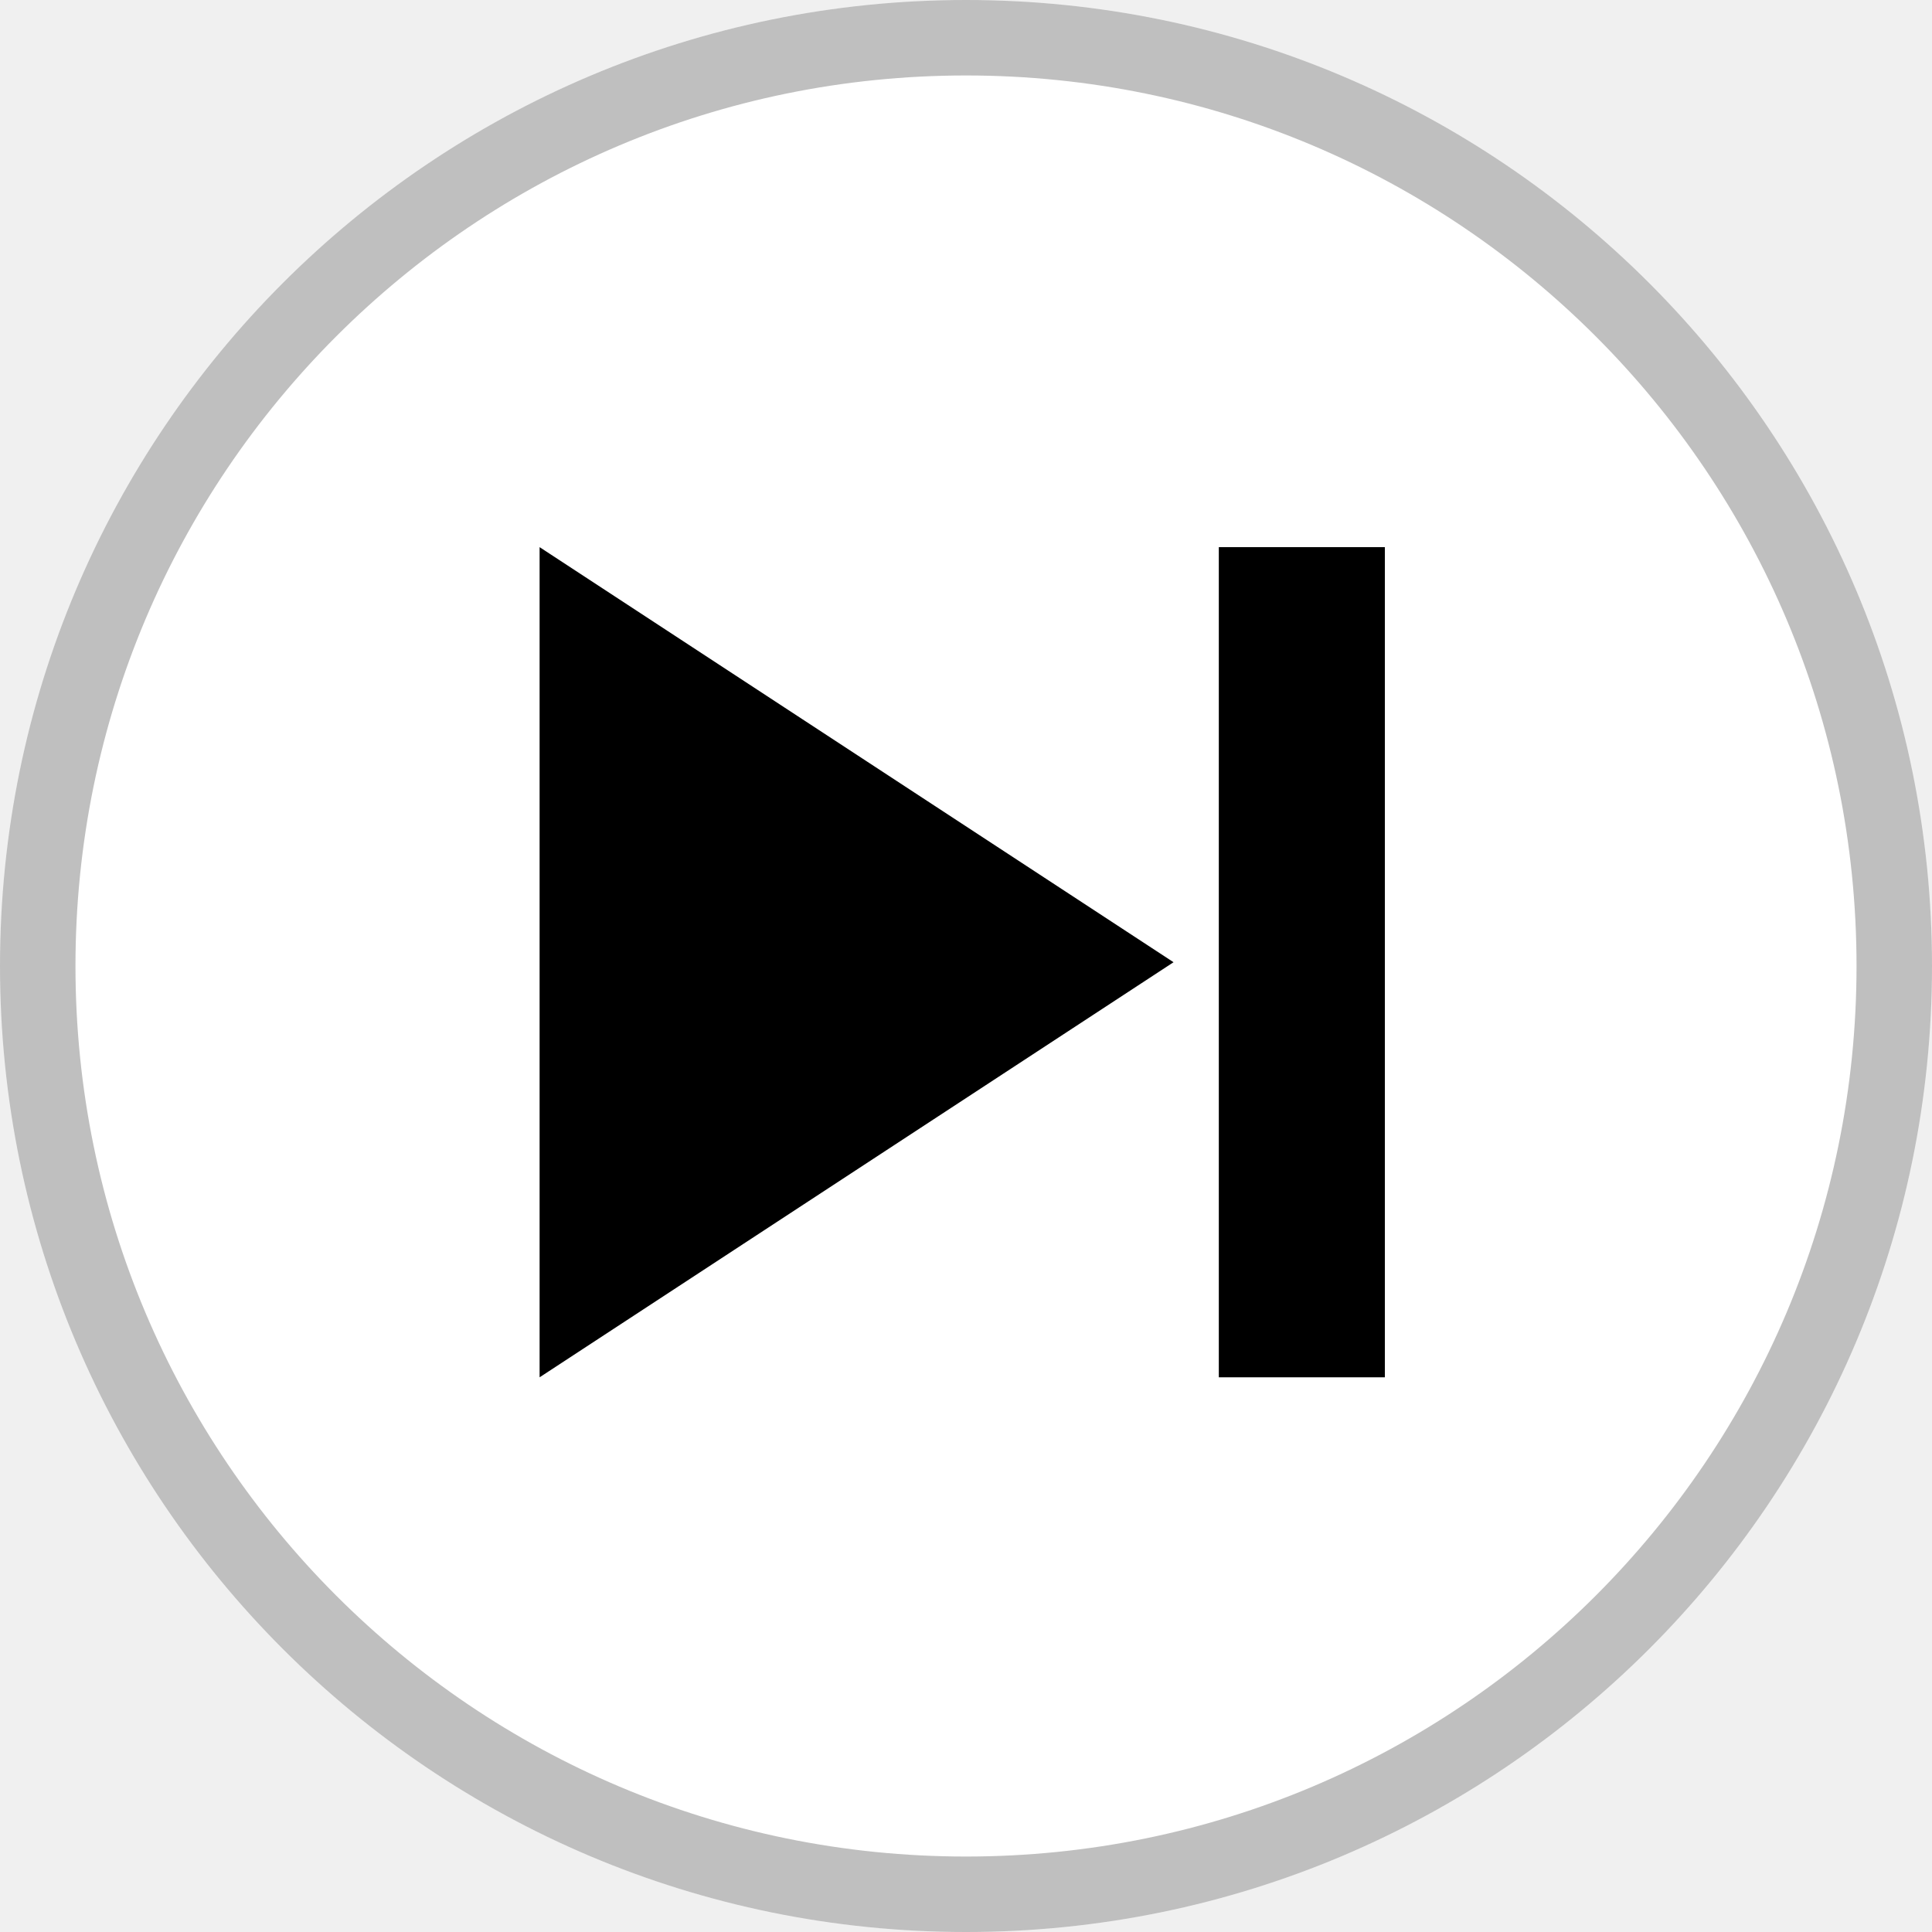
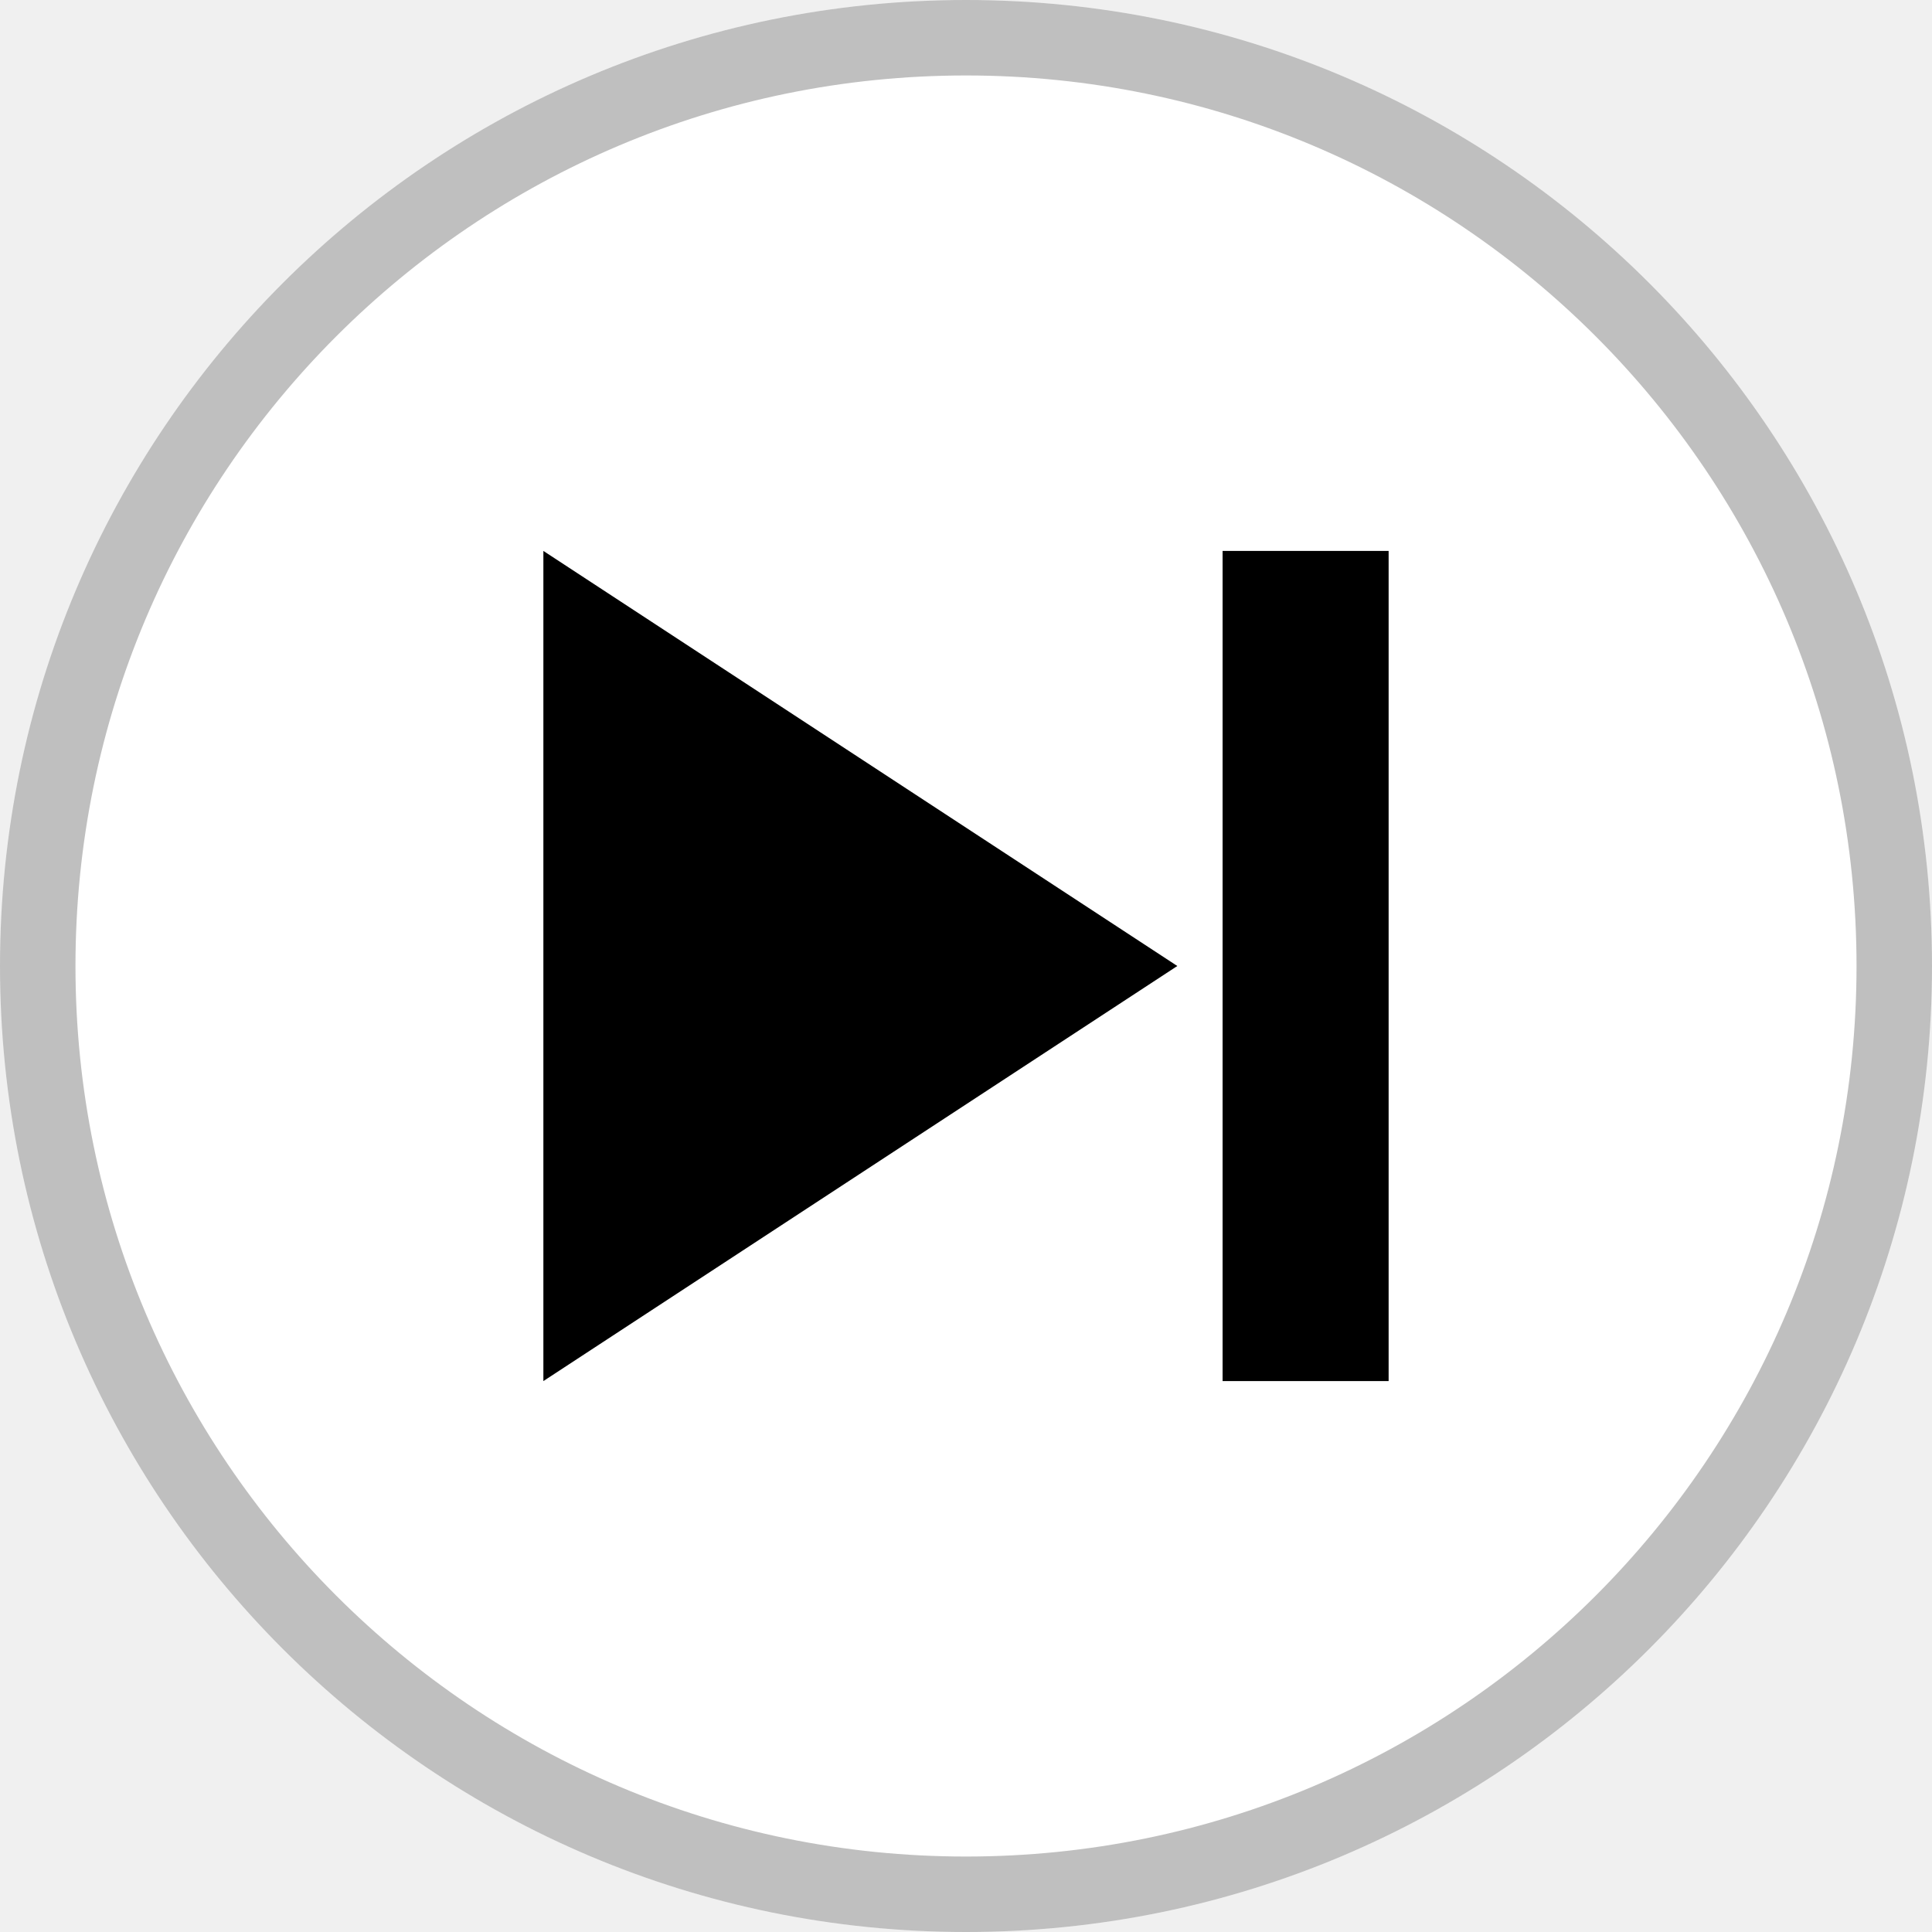
<svg xmlns="http://www.w3.org/2000/svg" xmlns:xlink="http://www.w3.org/1999/xlink" width="256.0px" height="256.0px" viewBox="0 0 256.0 256.0" version="1.1" id="SVGRoot">
  <defs id="defs9">
    <clipPath clipPathUnits="userSpaceOnUse" id="clipPath1867">
      <path style="display:inline;fill:none;fill-opacity:1;stroke:none;stroke-width:6.5;stroke-miterlimit:4;stroke-dasharray:none;stroke-opacity:1" xlink:href="#circle1409" id="path1869" d="M 128,0 A 128,128 0 0 0 0,128 128,128 0 0 0 128,256 128,128 0 0 0 256,128 128,128 0 0 0 128,0 Z" clip-path="none" />
    </clipPath>
  </defs>
  <g id="layer1">
    <circle style="display:inline;fill:#ffffff;fill-opacity:1" id="path69" r="128" cy="128" cx="128" />
    <circle style="display:inline;fill:none;fill-opacity:1;stroke:#000000;stroke-width:20;stroke-miterlimit:4;stroke-dasharray:none;stroke-opacity:0.25" id="circle1613" cx="128" cy="128" r="128" clip-path="url(#clipPath1867)" />
    <g id="g14896" transform="matrix(-1,0,0,1,254,0)">
-       <path style="display:inline;fill:#000000;fill-opacity:1;fill-rule:evenodd" id="path1080" transform="matrix(-0.7867861,0,0,0.8922791,228.1309,13.28828)" d="m 164.76,128 -106.763,61.64 0,-123.28 z" />
-       <rect style="fill:#000000;fill-opacity:1;stroke-width:16.066;stroke-opacity:0.6" id="rect1628" width="22" height="110" x="-92.5" y="72.5" transform="scale(-1,1)" />
+       <g id="g1128" transform="translate(-0.4999978)">
+         <path style="display:inline;fill:#000000;fill-opacity:1;fill-rule:evenodd" id="path1080" transform="matrix(-0.7867861,0,0,0.8922791,228.1309,13.78828)" d="m 164.76,128 -106.763,61.64 0,-123.28 z" />
+         <rect style="fill:#000000;fill-opacity:1;stroke-width:16.066;stroke-opacity:0.6" id="rect1628" width="22" height="110" x="-92.5" y="72.5" transform="matrix(-1,0,0,1,0,0.5)" />
+       </g>
    </g>
  </g>
</svg>
